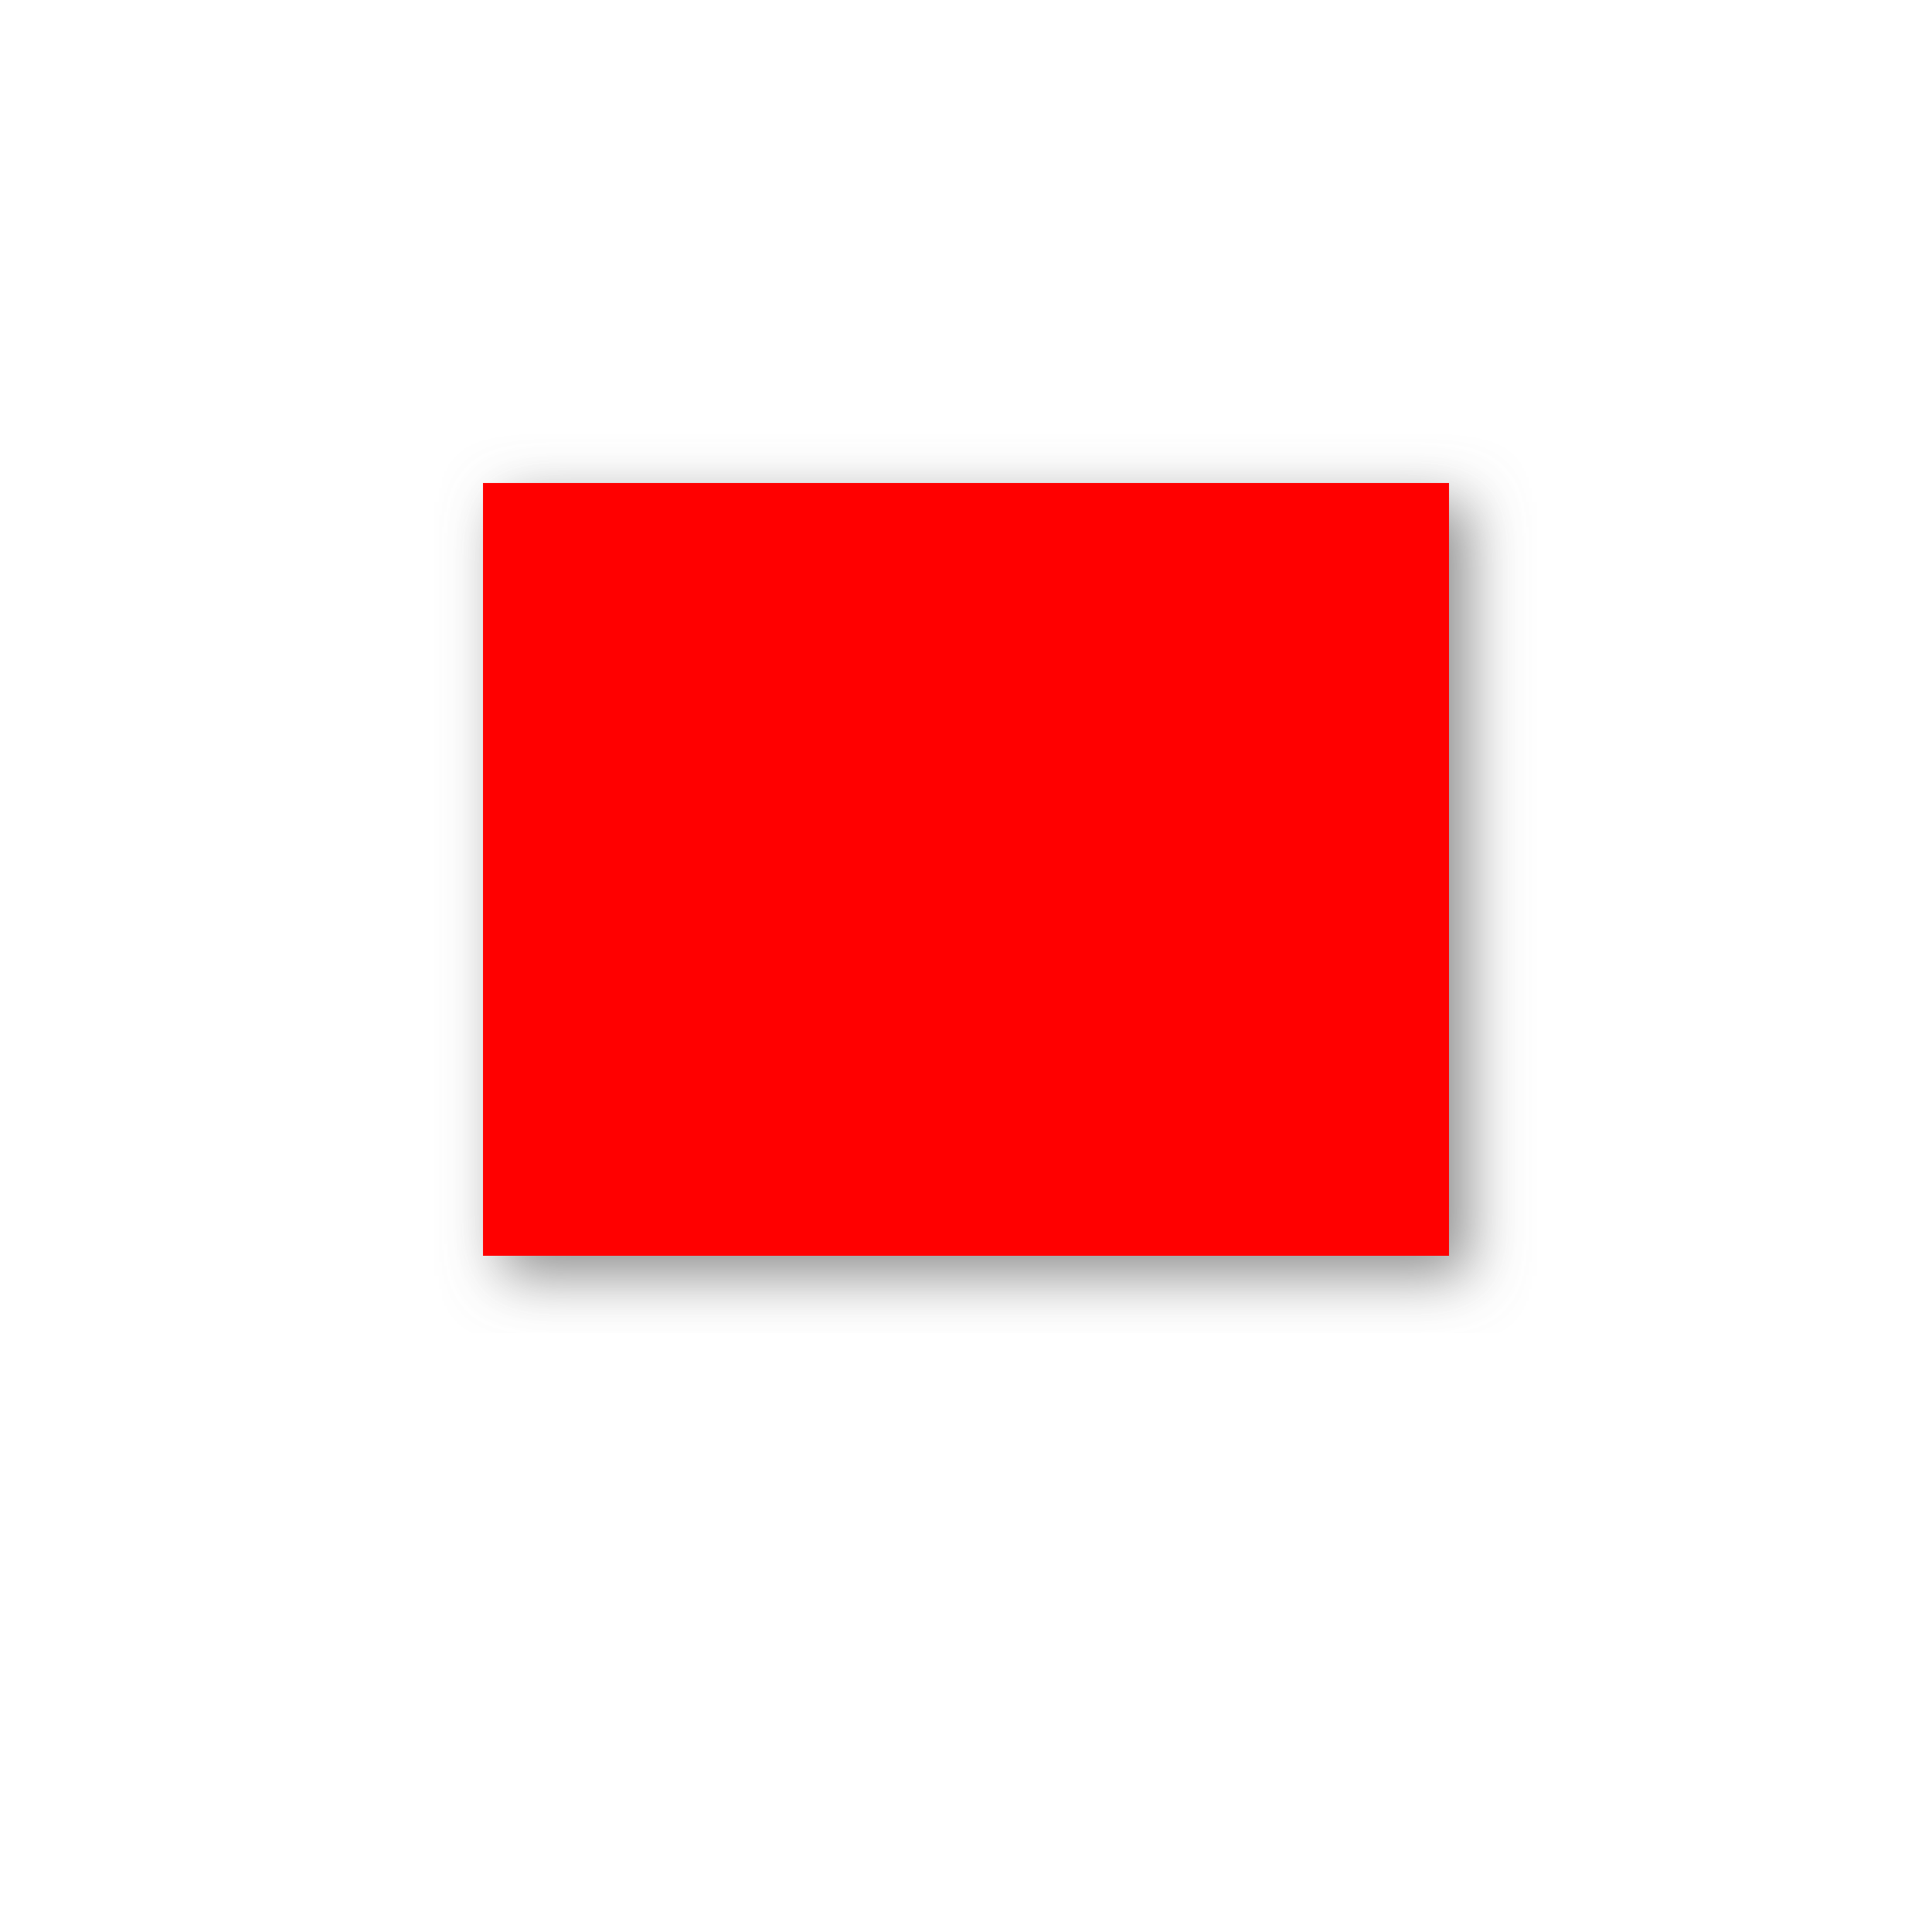
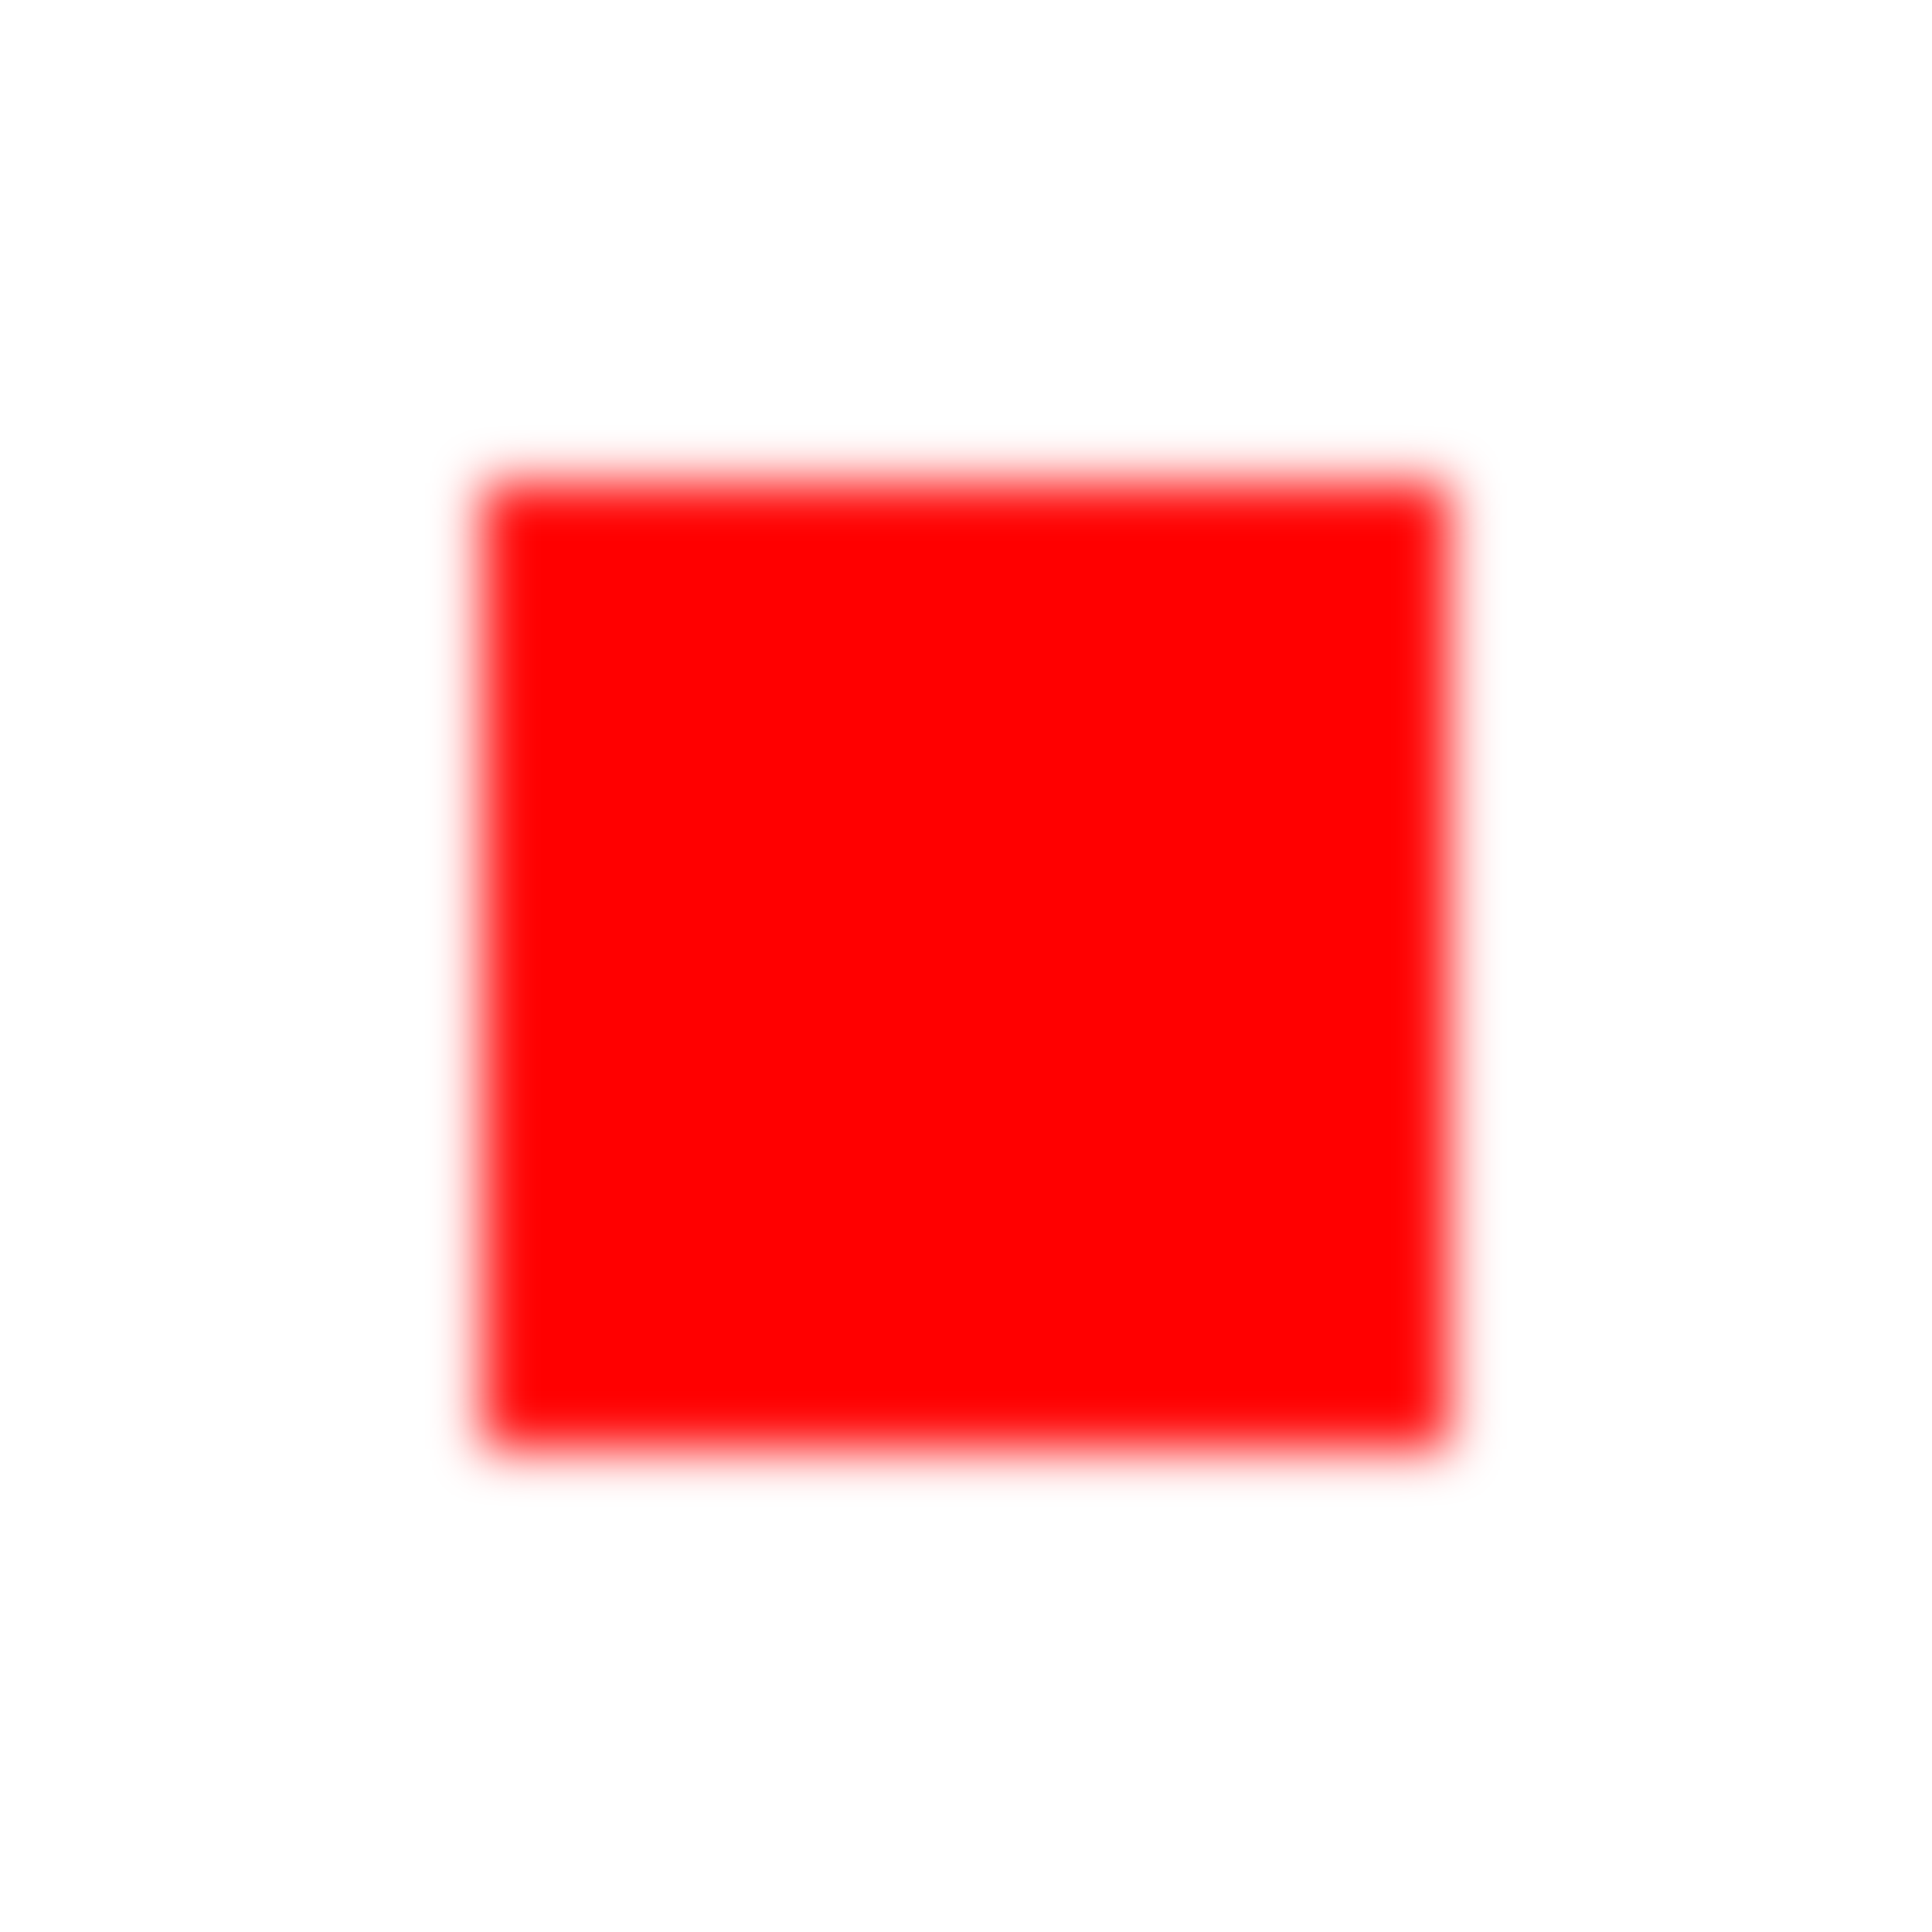
- <svg xmlns="http://www.w3.org/2000/svg" width="200" height="200">
-   <filter id="shadow_filter">
-     <feDropShadow dx="2" dy="2" stdDeviation="3" flood-color="gray" flood-opacity="0.9" />
+ <svg xmlns="http://www.w3.org/2000/svg" width="400" height="400">
+   <filter id="blur_filter">
+     <feGaussianBlur in="SourceGraphic" stdDeviation="5 5" />
  </filter>
-   <rect x="50" y="50" width="100" height="80" fill="red" filter="url(#shadow_filter)" />
+   <rect x="100" y="100" width="200" height="200" fill="red" filter="url(#blur_filter)" />
</svg>
